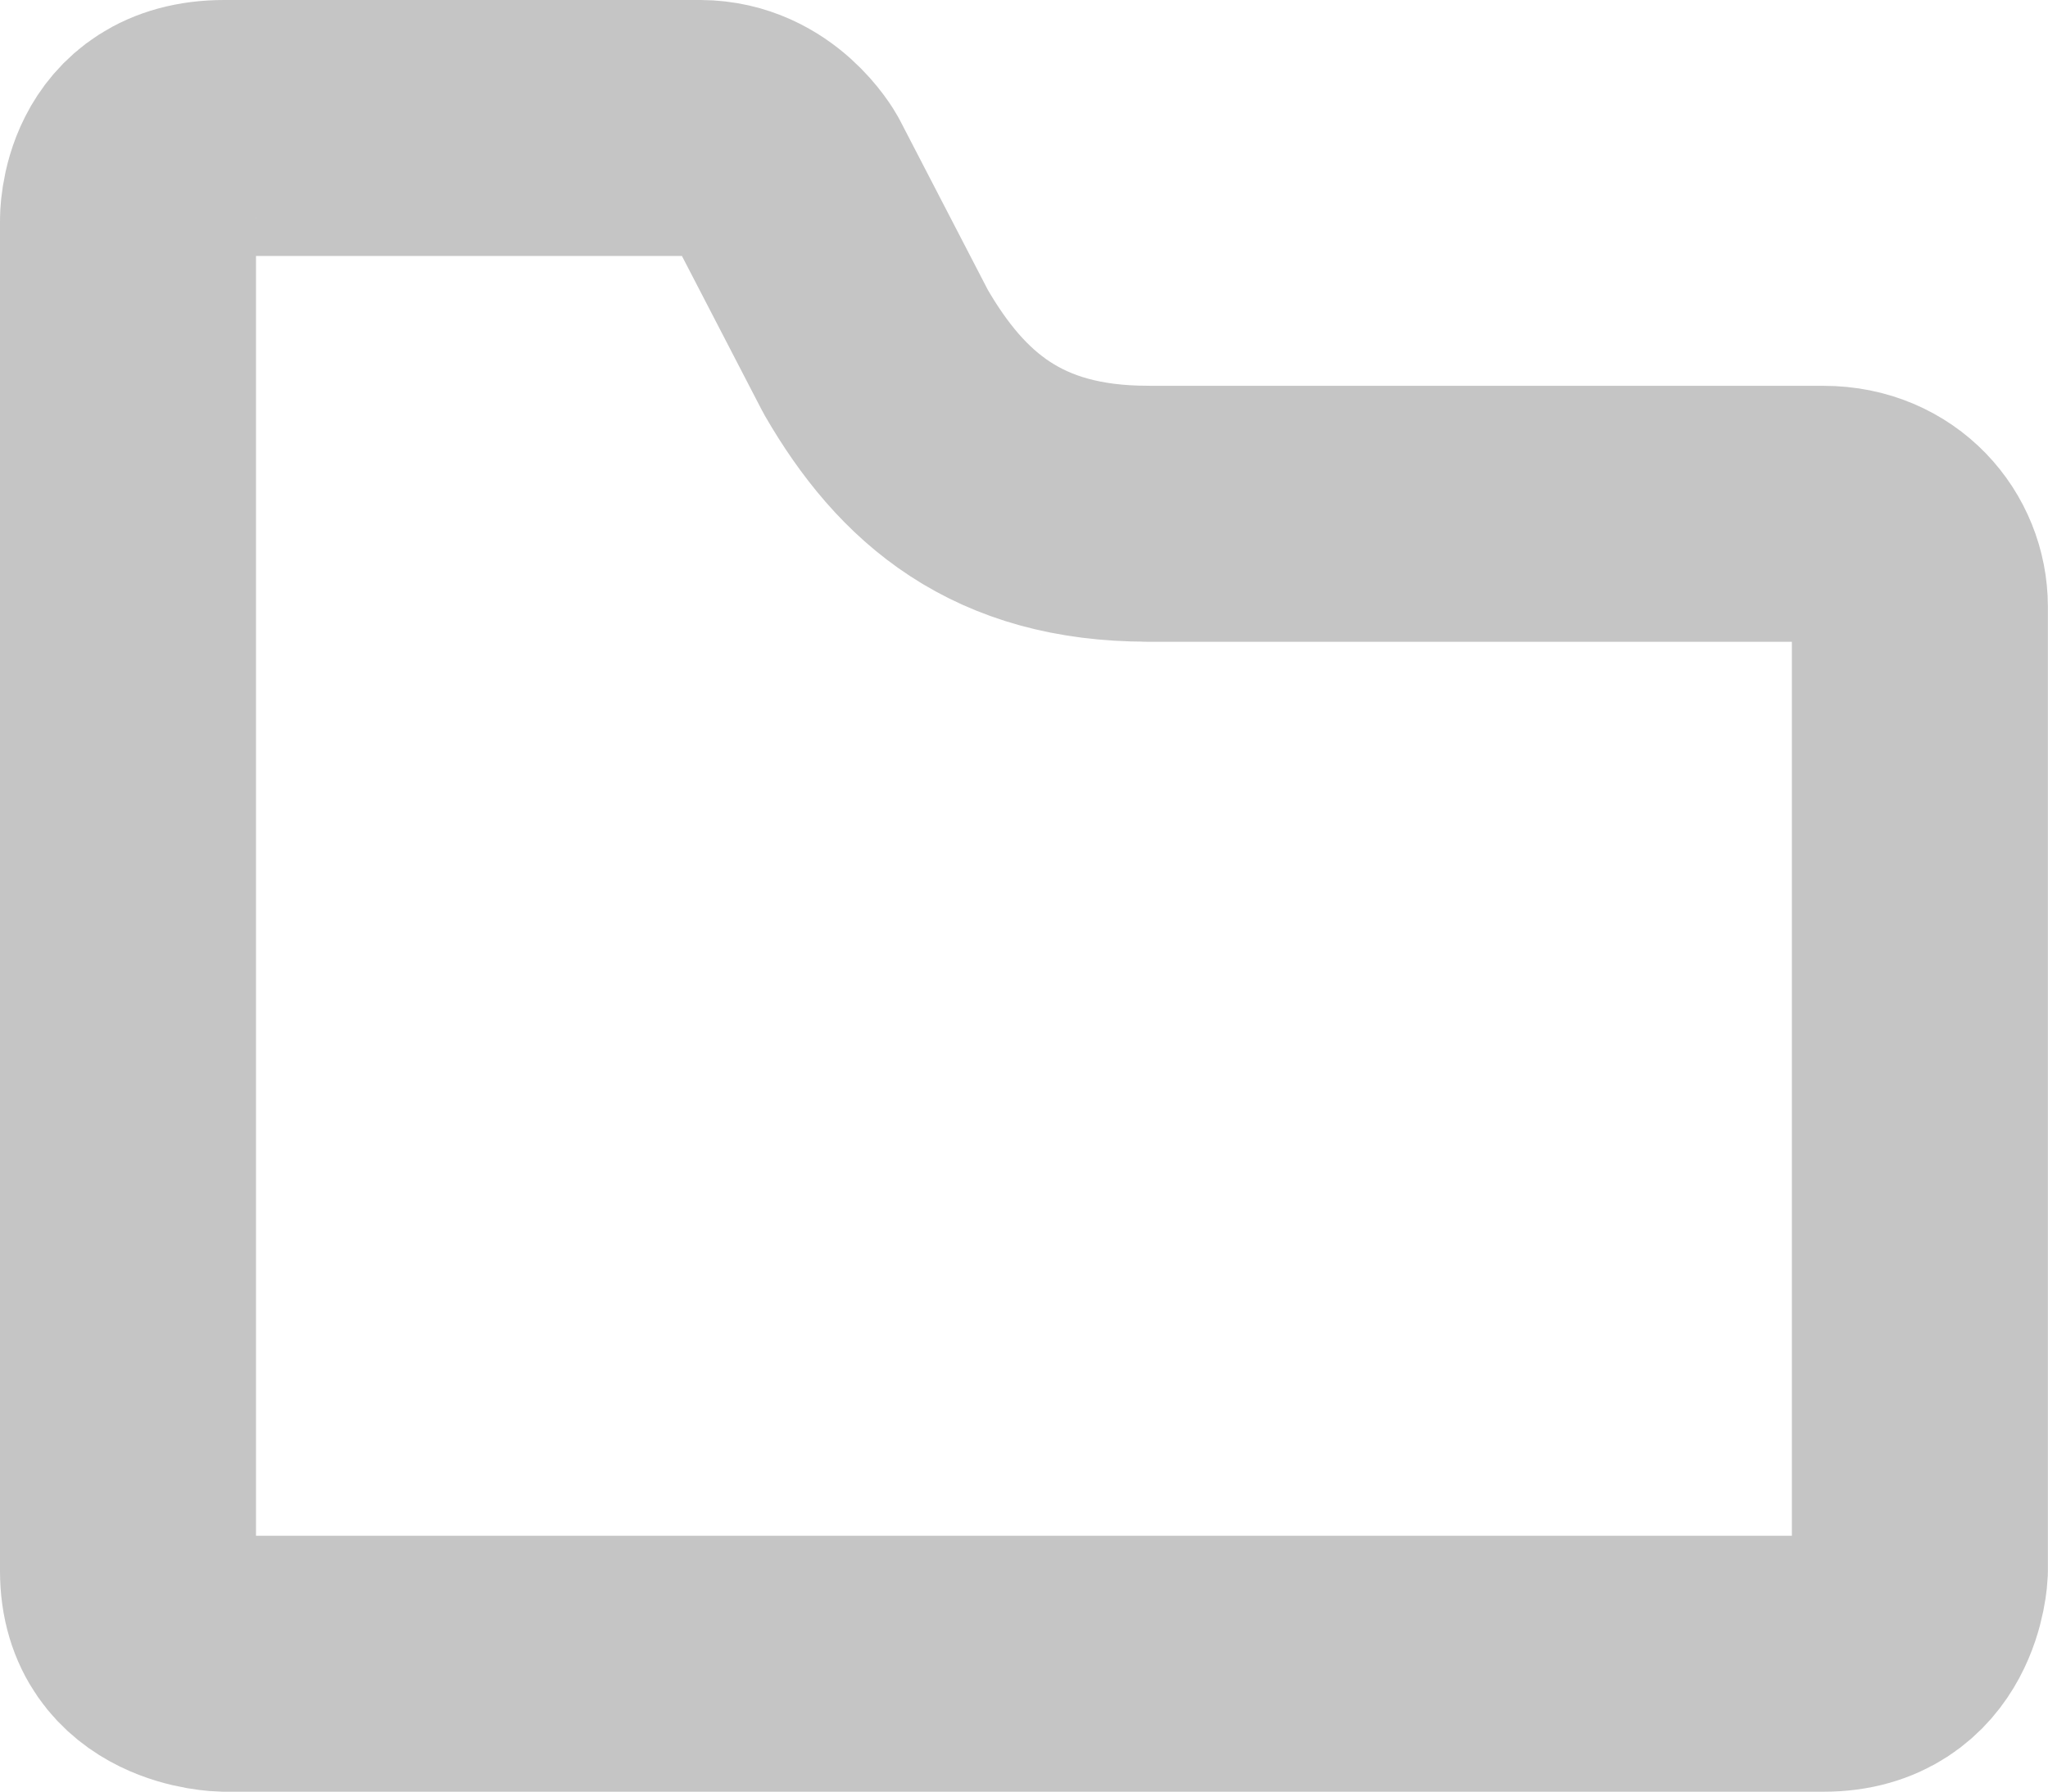
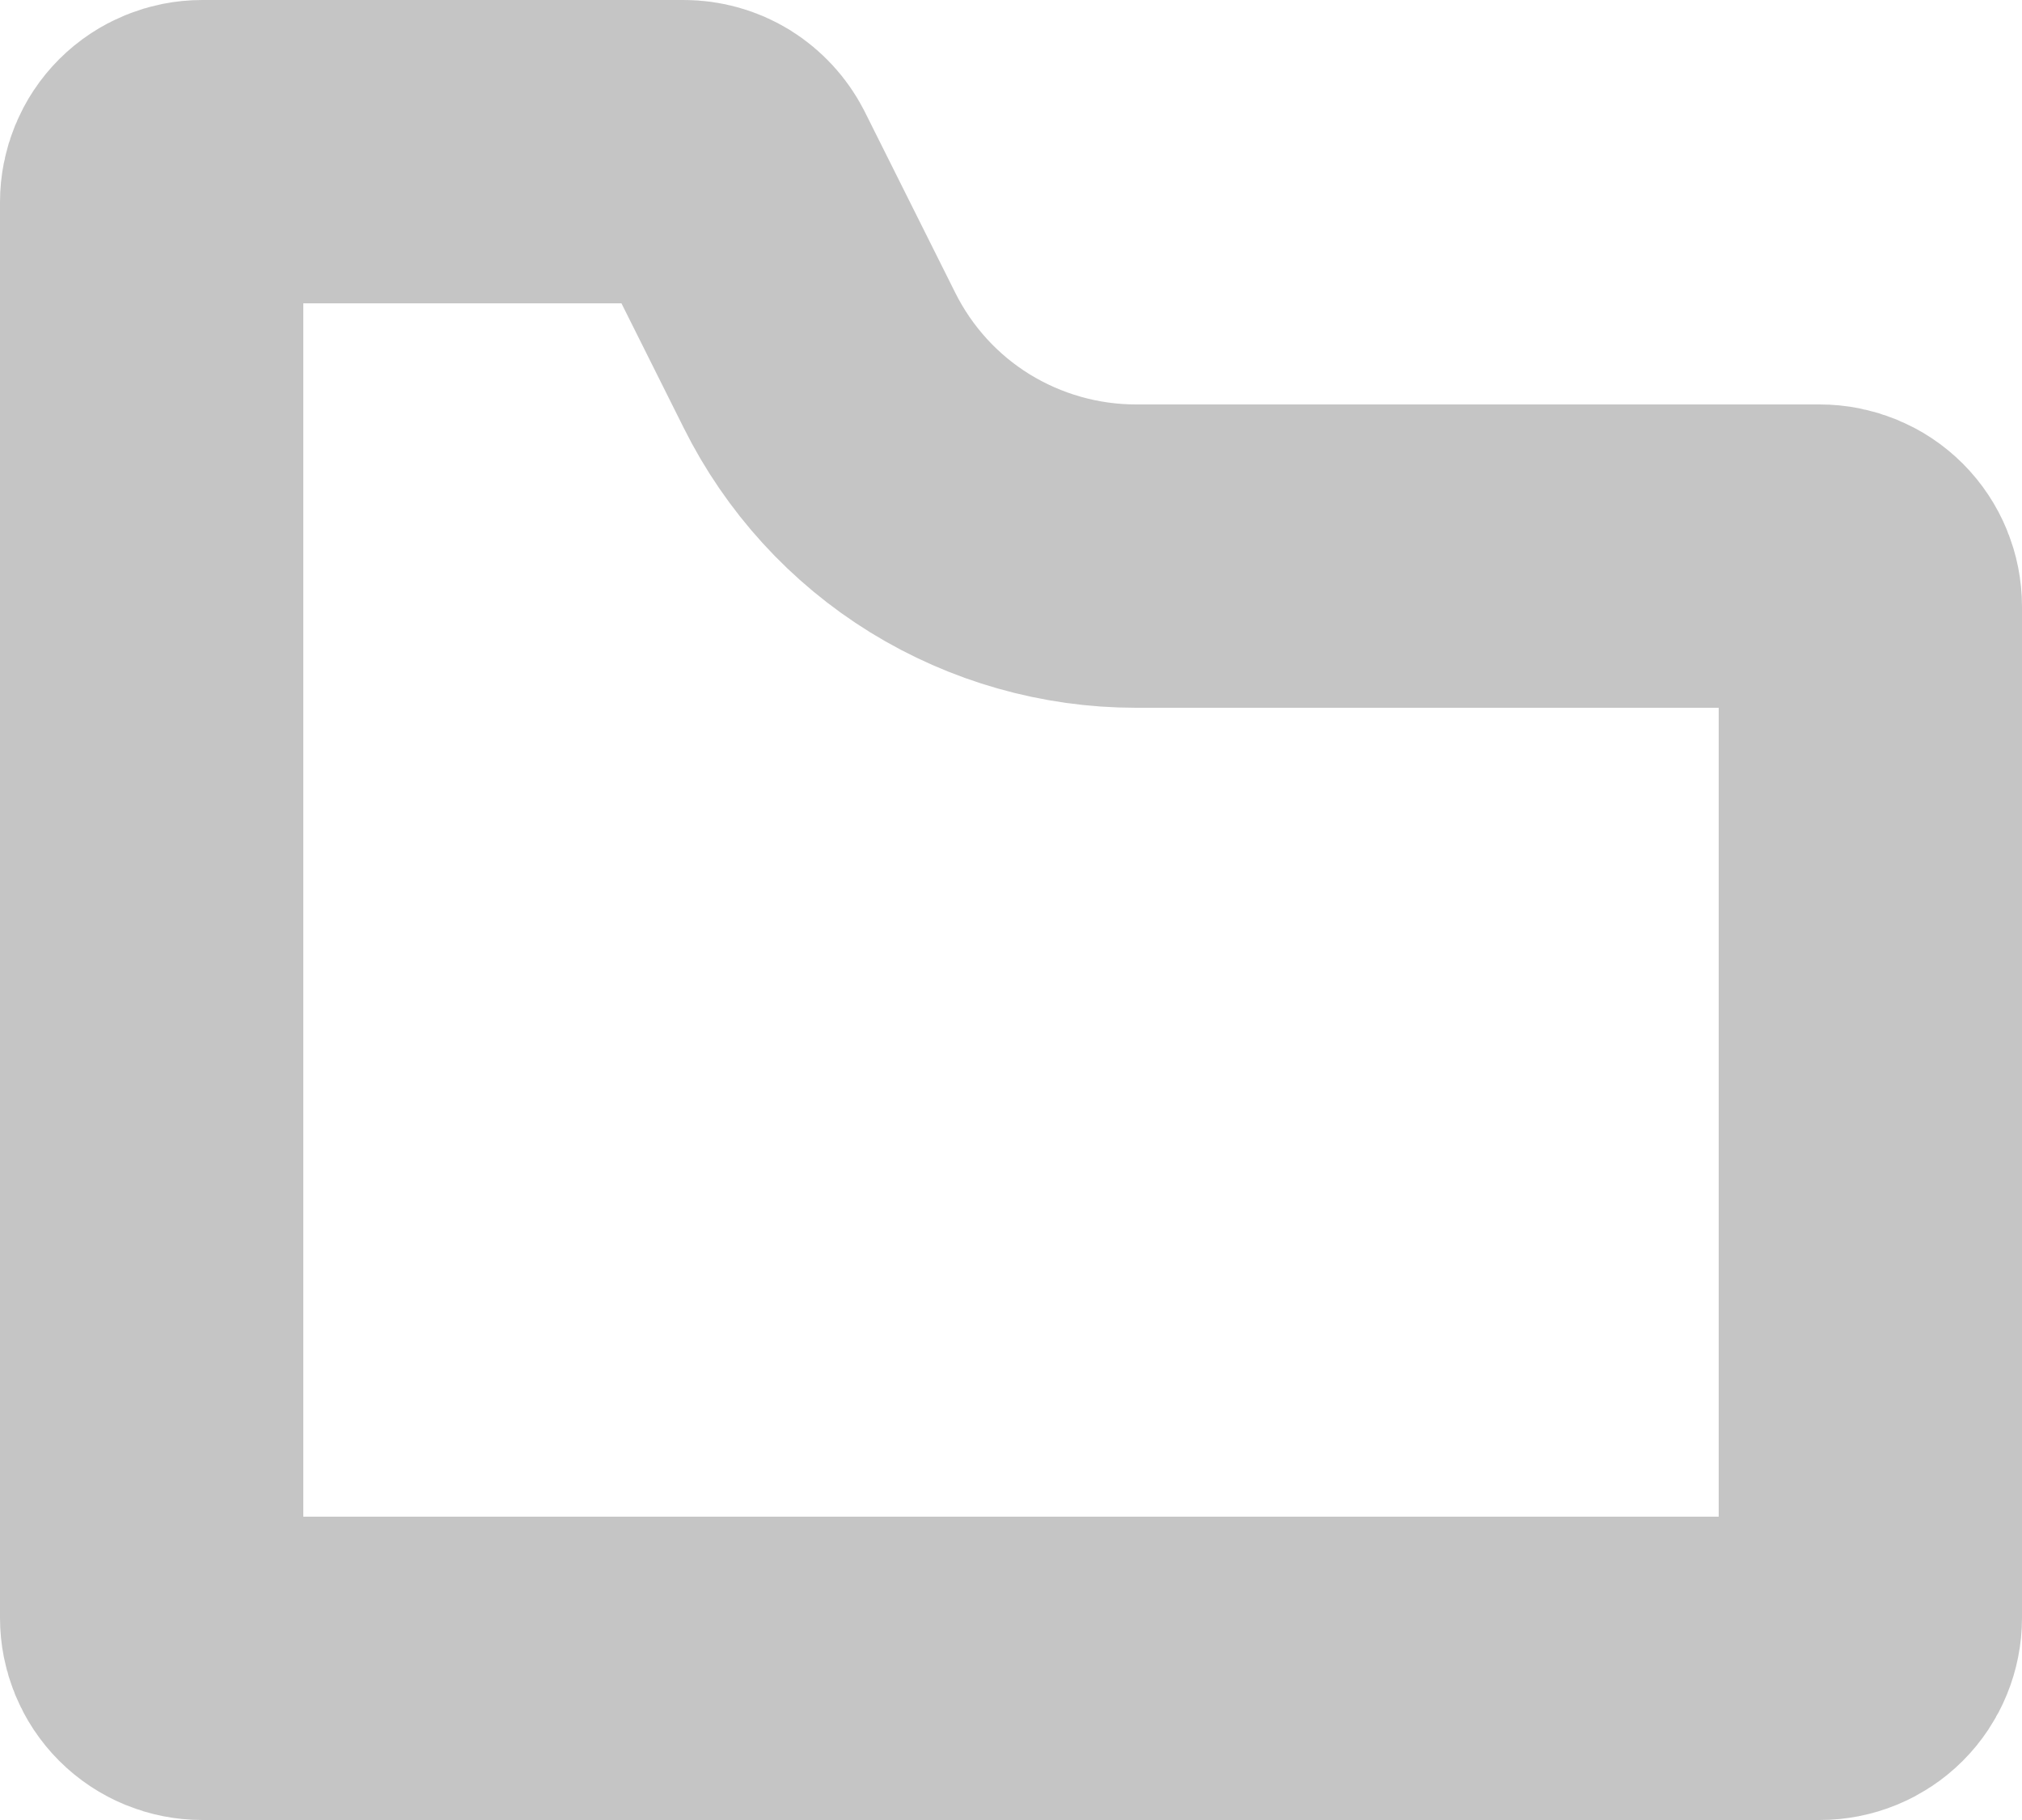
- <svg xmlns="http://www.w3.org/2000/svg" width="16" height="14" viewBox="0 0 16 14" fill="none" version="1.1" id="svg4">
-   <defs id="defs8" />
-   <path d="m 8.965,4.015 h 3.24e-5 5.283 c 0.459,0 0.751,0.353 0.751,0.725 v 7.536 c 0,0 -0.027,0.725 -0.751,0.725 H 1.751 c 0,0 -0.751,-0.012 -0.751,-0.725 V 1.725 c 0,0 -0.013,-0.725 0.751,-0.725 h 3.72 3.788e-4 c 0.451,0.002 0.672,0.401 0.672,0.401 l 8.66e-5,1.667e-4 0.698,1.347 c 3.25e-5,5.23e-5 6.49e-5,1.147e-4 8.63e-5,1.668e-4 0.437,0.757 1.032,1.266 2.123,1.266 z" stroke="#c5c5c5" stroke-width="1.638" stroke-linecap="round" stroke-linejoin="round" id="path2" style="stroke-width:2;stroke-miterlimit:4;stroke-dasharray:none" />
+ <svg xmlns="http://www.w3.org/2000/svg" width="10" height="9" viewBox="0 0 10 9" fill="none">
+   <path d="M5.618 2.75H5.618H9C9.066 2.75 9.13 2.776 9.177 2.823C9.224 2.87 9.25 2.934 9.25 3V8C9.25 8.066 9.224 8.13 9.177 8.177C9.13 8.224 9.066 8.25 9 8.25H1C0.934 8.25 0.87 8.224 0.823 8.177C0.776 8.13 0.75 8.066 0.75 8V1C0.75 0.934 0.776 0.87 0.823 0.823C0.87 0.776 0.934 0.75 1 0.75L3.381 0.75L3.382 0.75C3.428 0.75 3.474 0.763 3.513 0.787C3.553 0.812 3.585 0.847 3.606 0.888L3.606 0.888L4.053 1.782C4.053 1.782 4.053 1.782 4.053 1.782C4.198 2.073 4.421 2.318 4.698 2.489C4.974 2.659 5.293 2.75 5.618 2.75Z" stroke="#C5C5C5" stroke-width="1.5" stroke-linecap="round" stroke-linejoin="round" />
</svg>
